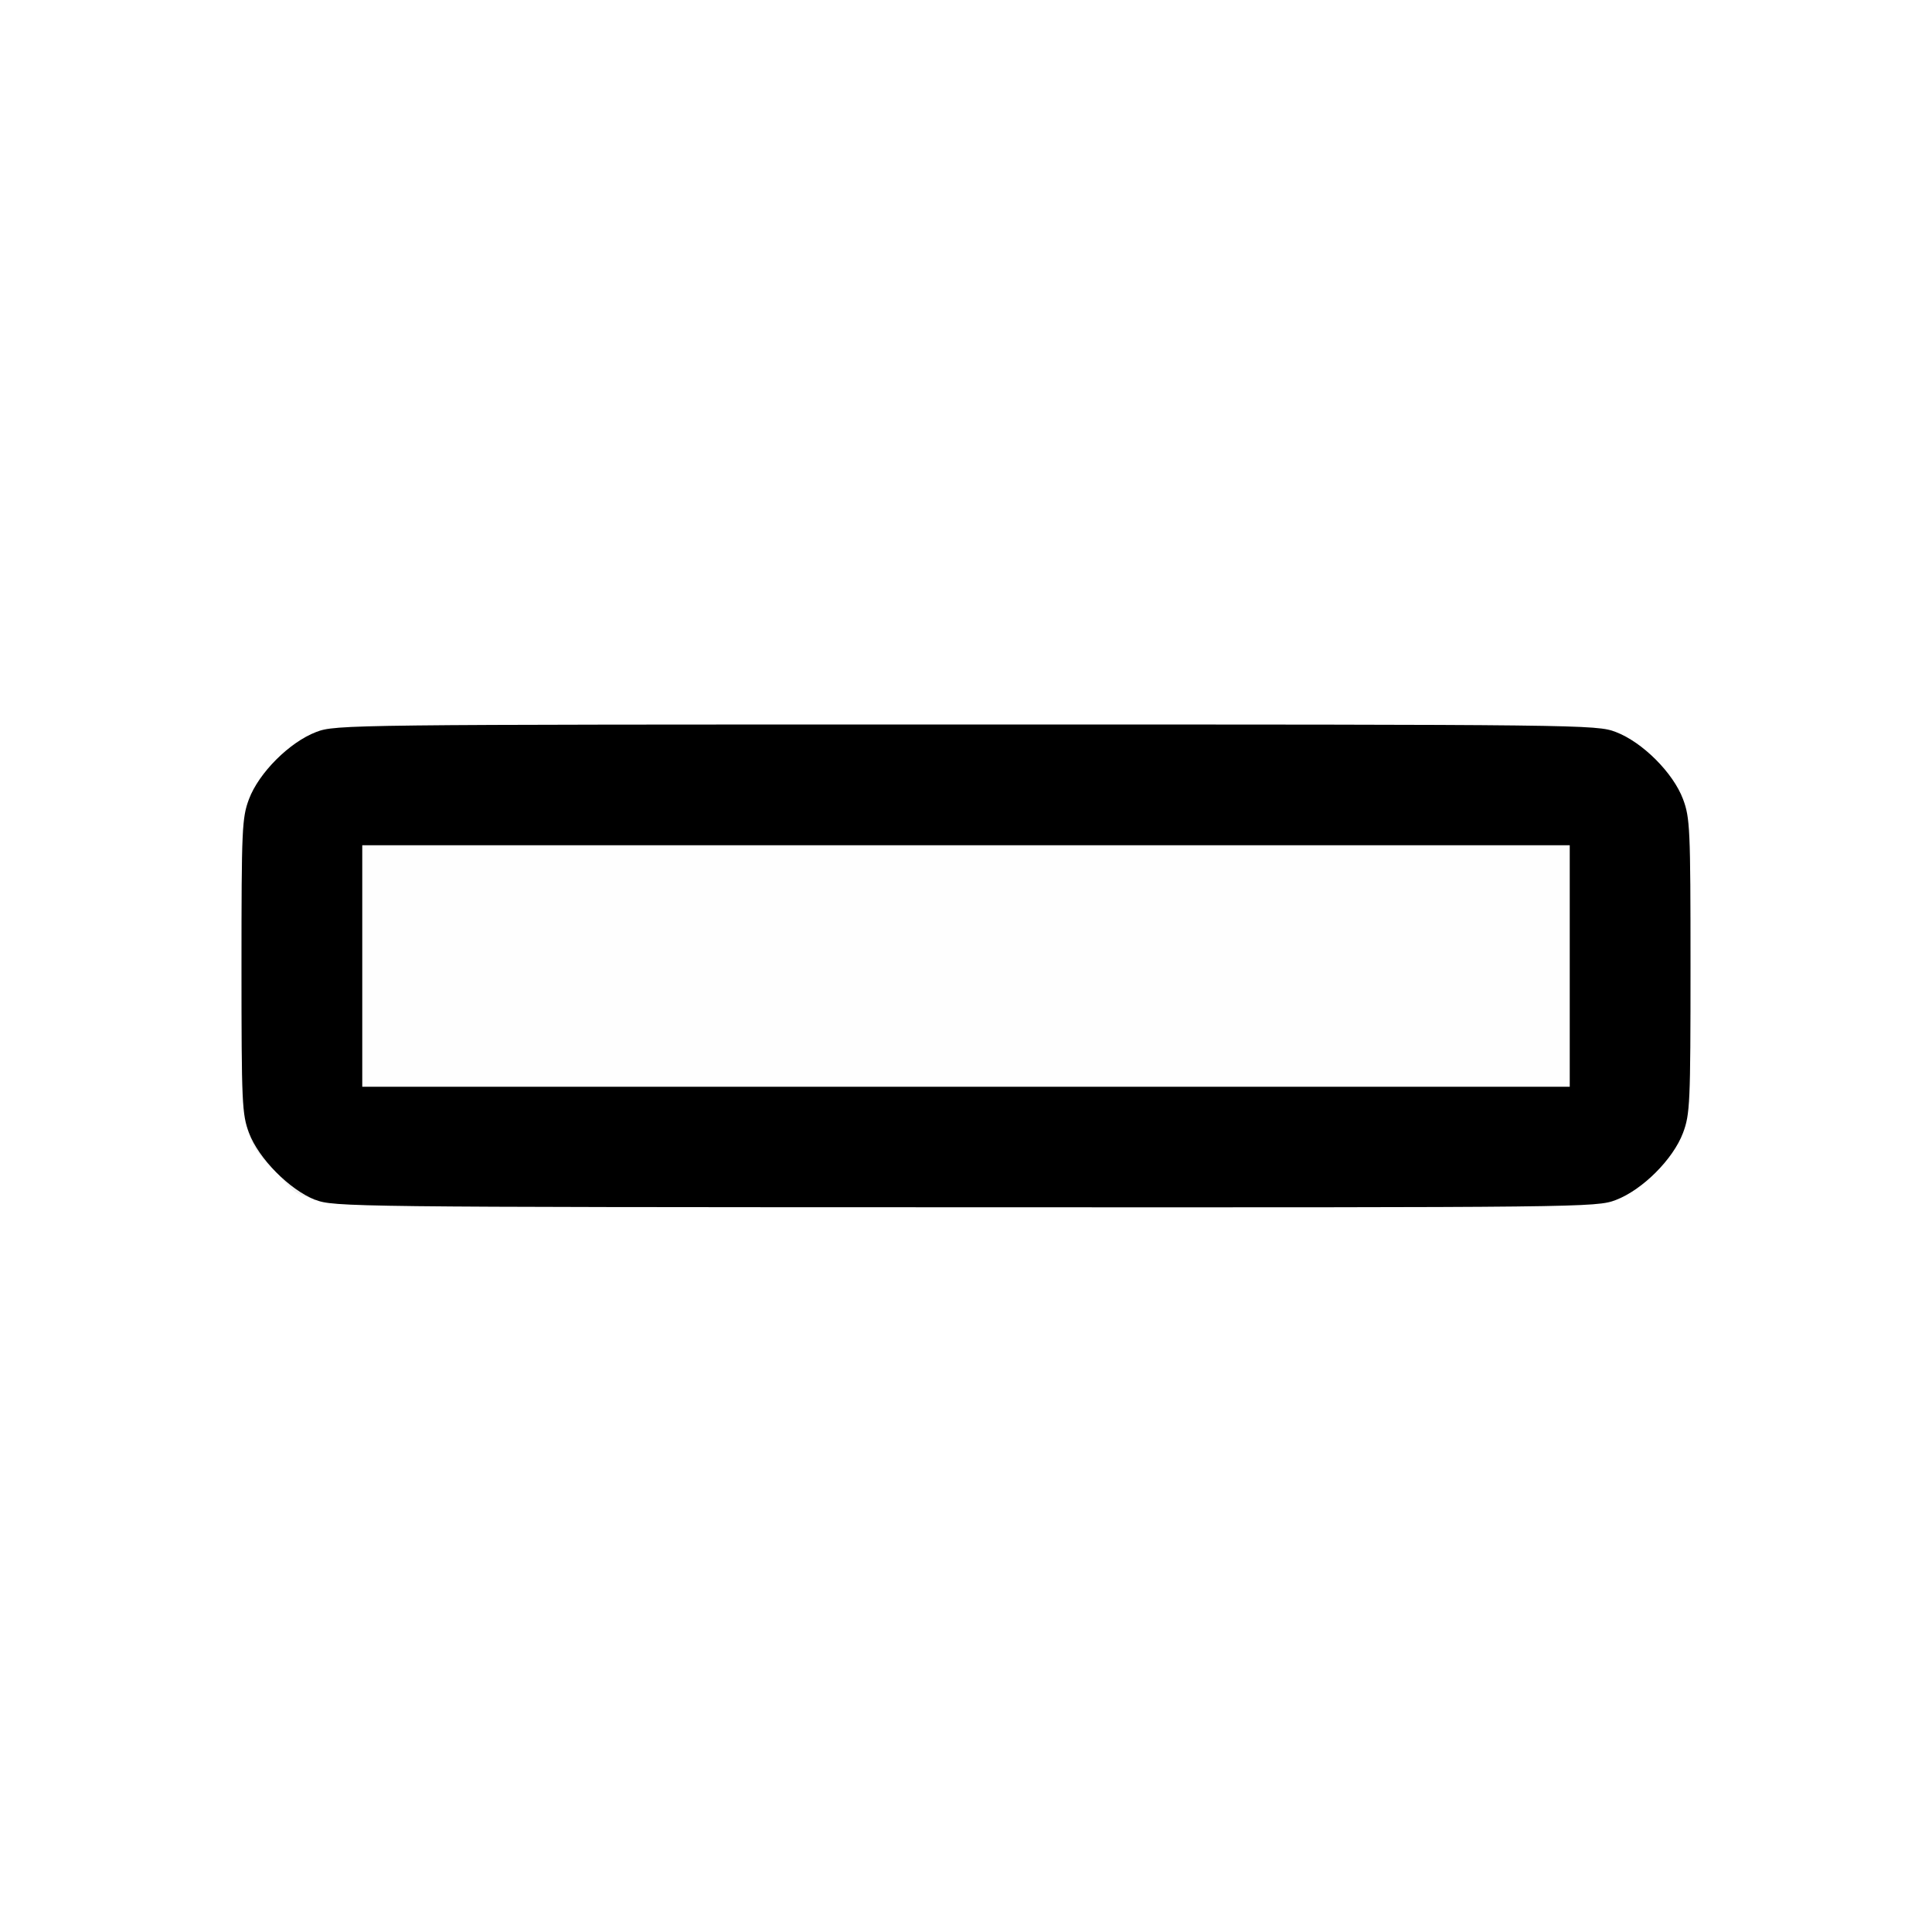
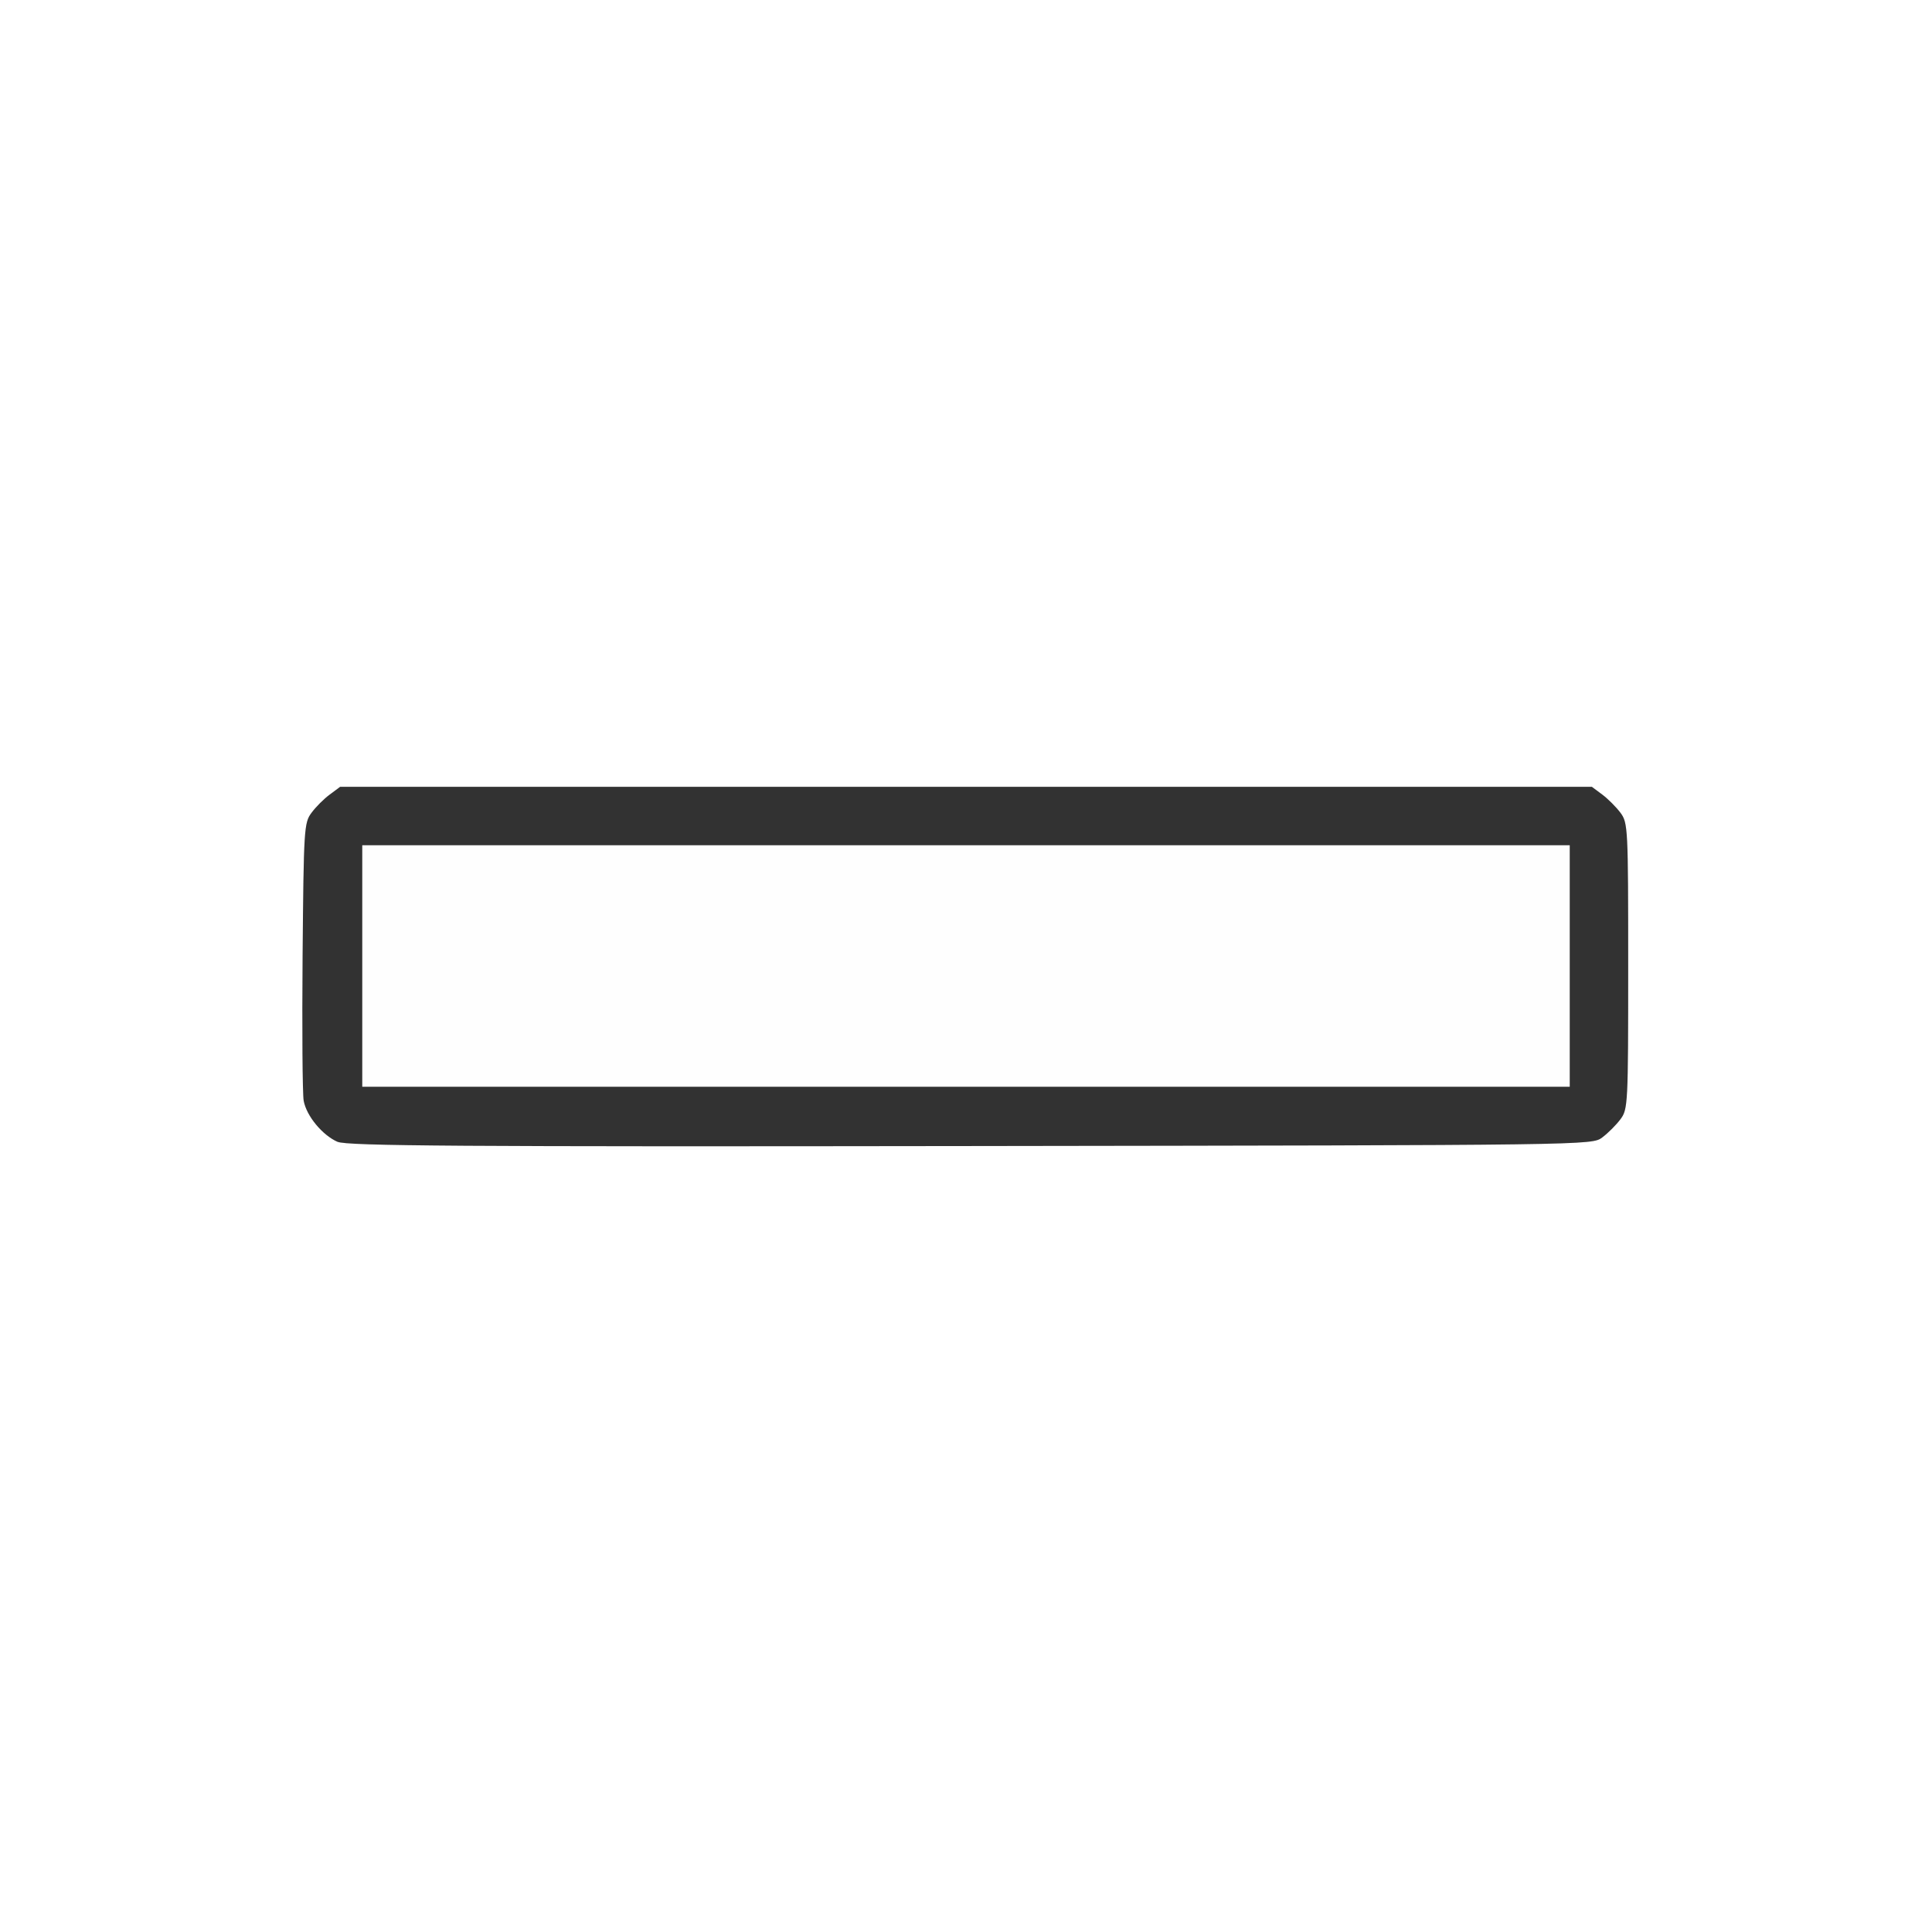
<svg xmlns="http://www.w3.org/2000/svg" version="1.1" id="svg2" width="16" height="16" viewBox="0 0 16 16">
  <defs id="defs6" />
  <g id="REMOVE">
-     <path style="fill:#ffffff;stroke-width:0.031" d="M 0,8 V 0 h 8 8 v 8 8 H 8 0 Z m 13.381,1.938 c 0.221,-0.084 0.475,-0.338 0.557,-0.556 C 13.996,9.227 14,9.137 14,8 14,6.863 13.996,6.773 13.938,6.618 13.856,6.4 13.602,6.146 13.381,6.062 13.221,6.001 13.124,6 8,6 2.876,6 2.779,6.001 2.619,6.062 2.398,6.146 2.144,6.4 2.062,6.618 2.004,6.773 2,6.863 2,8 c 0,1.42 0.001,1.427 0.29,1.712 0.318,0.314 -0.26,0.285 5.702,0.286 5.134,0.001 5.229,3.688e-4 5.389,-0.06 z" id="path823" />
+     <path style="fill:#ffffff;stroke-width:0.031" d="M 0,8 V 0 h 8 8 v 8 8 H 8 0 Z M 13.269,9.42 C 13.317,9.385 13.385,9.317 13.42,9.269 13.482,9.186 13.484,9.146 13.484,8 c 0,-1.146 -0.002,-1.186 -0.064,-1.269 -0.035,-0.047 -0.103,-0.115 -0.151,-0.151 l -0.086,-0.064 H 8 2.817 l -0.086,0.064 c -0.047,0.035 -0.115,0.103 -0.151,0.151 -0.062,0.083 -0.065,0.132 -0.074,1.186 -0.005,0.605 -0.001,1.145 0.009,1.2 0.023,0.125 0.154,0.285 0.28,0.34 0.078,0.034 1.011,0.04 5.241,0.035 5.144,-0.007 5.146,-0.007 5.232,-0.071 z" id="path823" />
    <path style="fill:#fefefe;stroke-width:0.031" d="M 3,8 V 7 h 5 5 V 8 9 H 8 3 Z" id="path821" />
-     <path style="fill:#000000;stroke-width:0.031" d="M 2.611,9.937 C 2.398,9.853 2.142,9.595 2.062,9.382 2.004,9.227 2,9.137 2,8 2,6.863 2.004,6.773 2.062,6.618 2.144,6.4 2.398,6.146 2.619,6.062 2.779,6.001 2.876,6 8,6 c 5.124,0 5.221,0.001 5.381,0.062 0.221,0.084 0.475,0.338 0.557,0.556 C 13.996,6.773 14,6.863 14,8 c 0,1.137 -0.004,1.227 -0.062,1.382 -0.082,0.218 -0.336,0.472 -0.557,0.556 -0.16,0.061 -0.255,0.062 -5.389,0.06 -5.088,-0.001 -5.23,-0.003 -5.381,-0.062 z M 13,8 V 7 H 8 3 v 1 1 h 5 5 z" id="path819" />
+     <path style="fill:#323232;stroke-width:0.031" d="M 2.795,9.456 C 2.67,9.401 2.538,9.242 2.515,9.116 2.505,9.061 2.501,8.521 2.506,7.916 2.515,6.862 2.518,6.813 2.58,6.731 2.615,6.683 2.683,6.615 2.731,6.58 L 2.817,6.516 H 8 13.183 l 0.086,0.064 c 0.047,0.035 0.115,0.103 0.151,0.151 0.062,0.084 0.064,0.123 0.064,1.269 0,1.146 -0.002,1.186 -0.064,1.269 -0.035,0.047 -0.103,0.115 -0.151,0.151 -0.086,0.064 -0.089,0.064 -5.232,0.071 -4.231,0.006 -5.163,-6.75e-4 -5.241,-0.035 z M 13,8 V 7 H 8 3 v 1 1 h 5 5 z" id="path819" />
  </g>
</svg>
